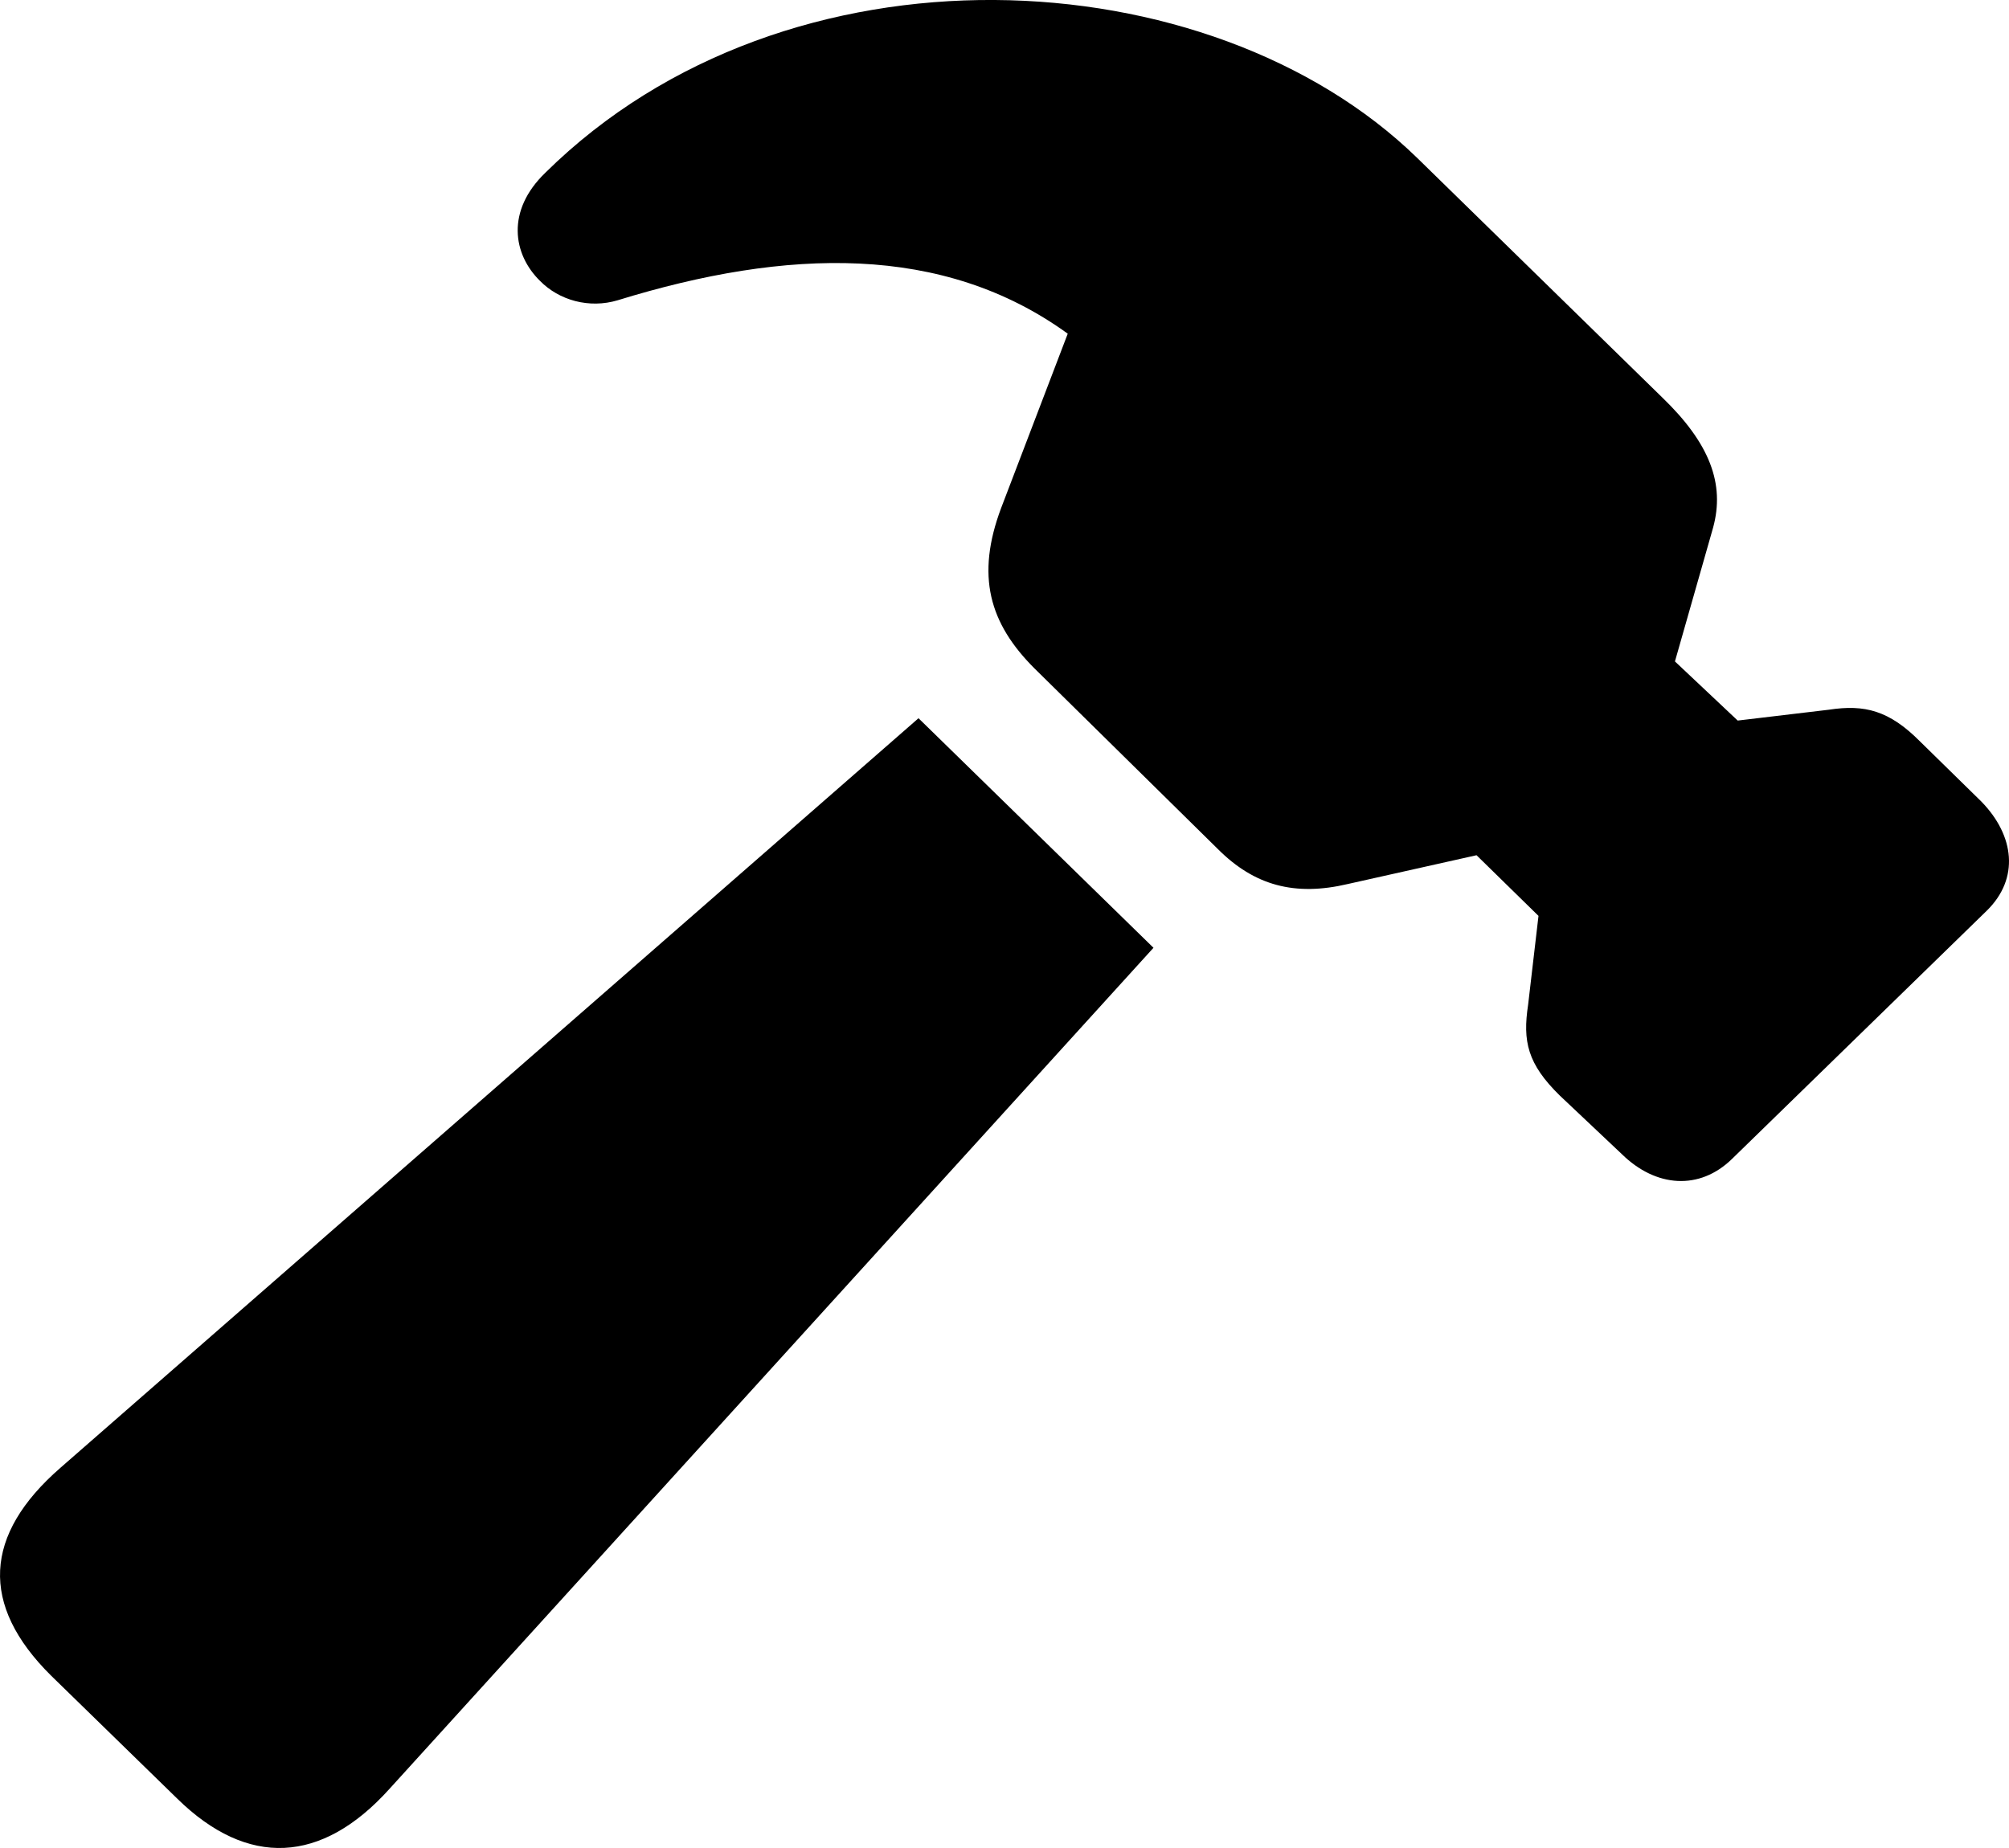
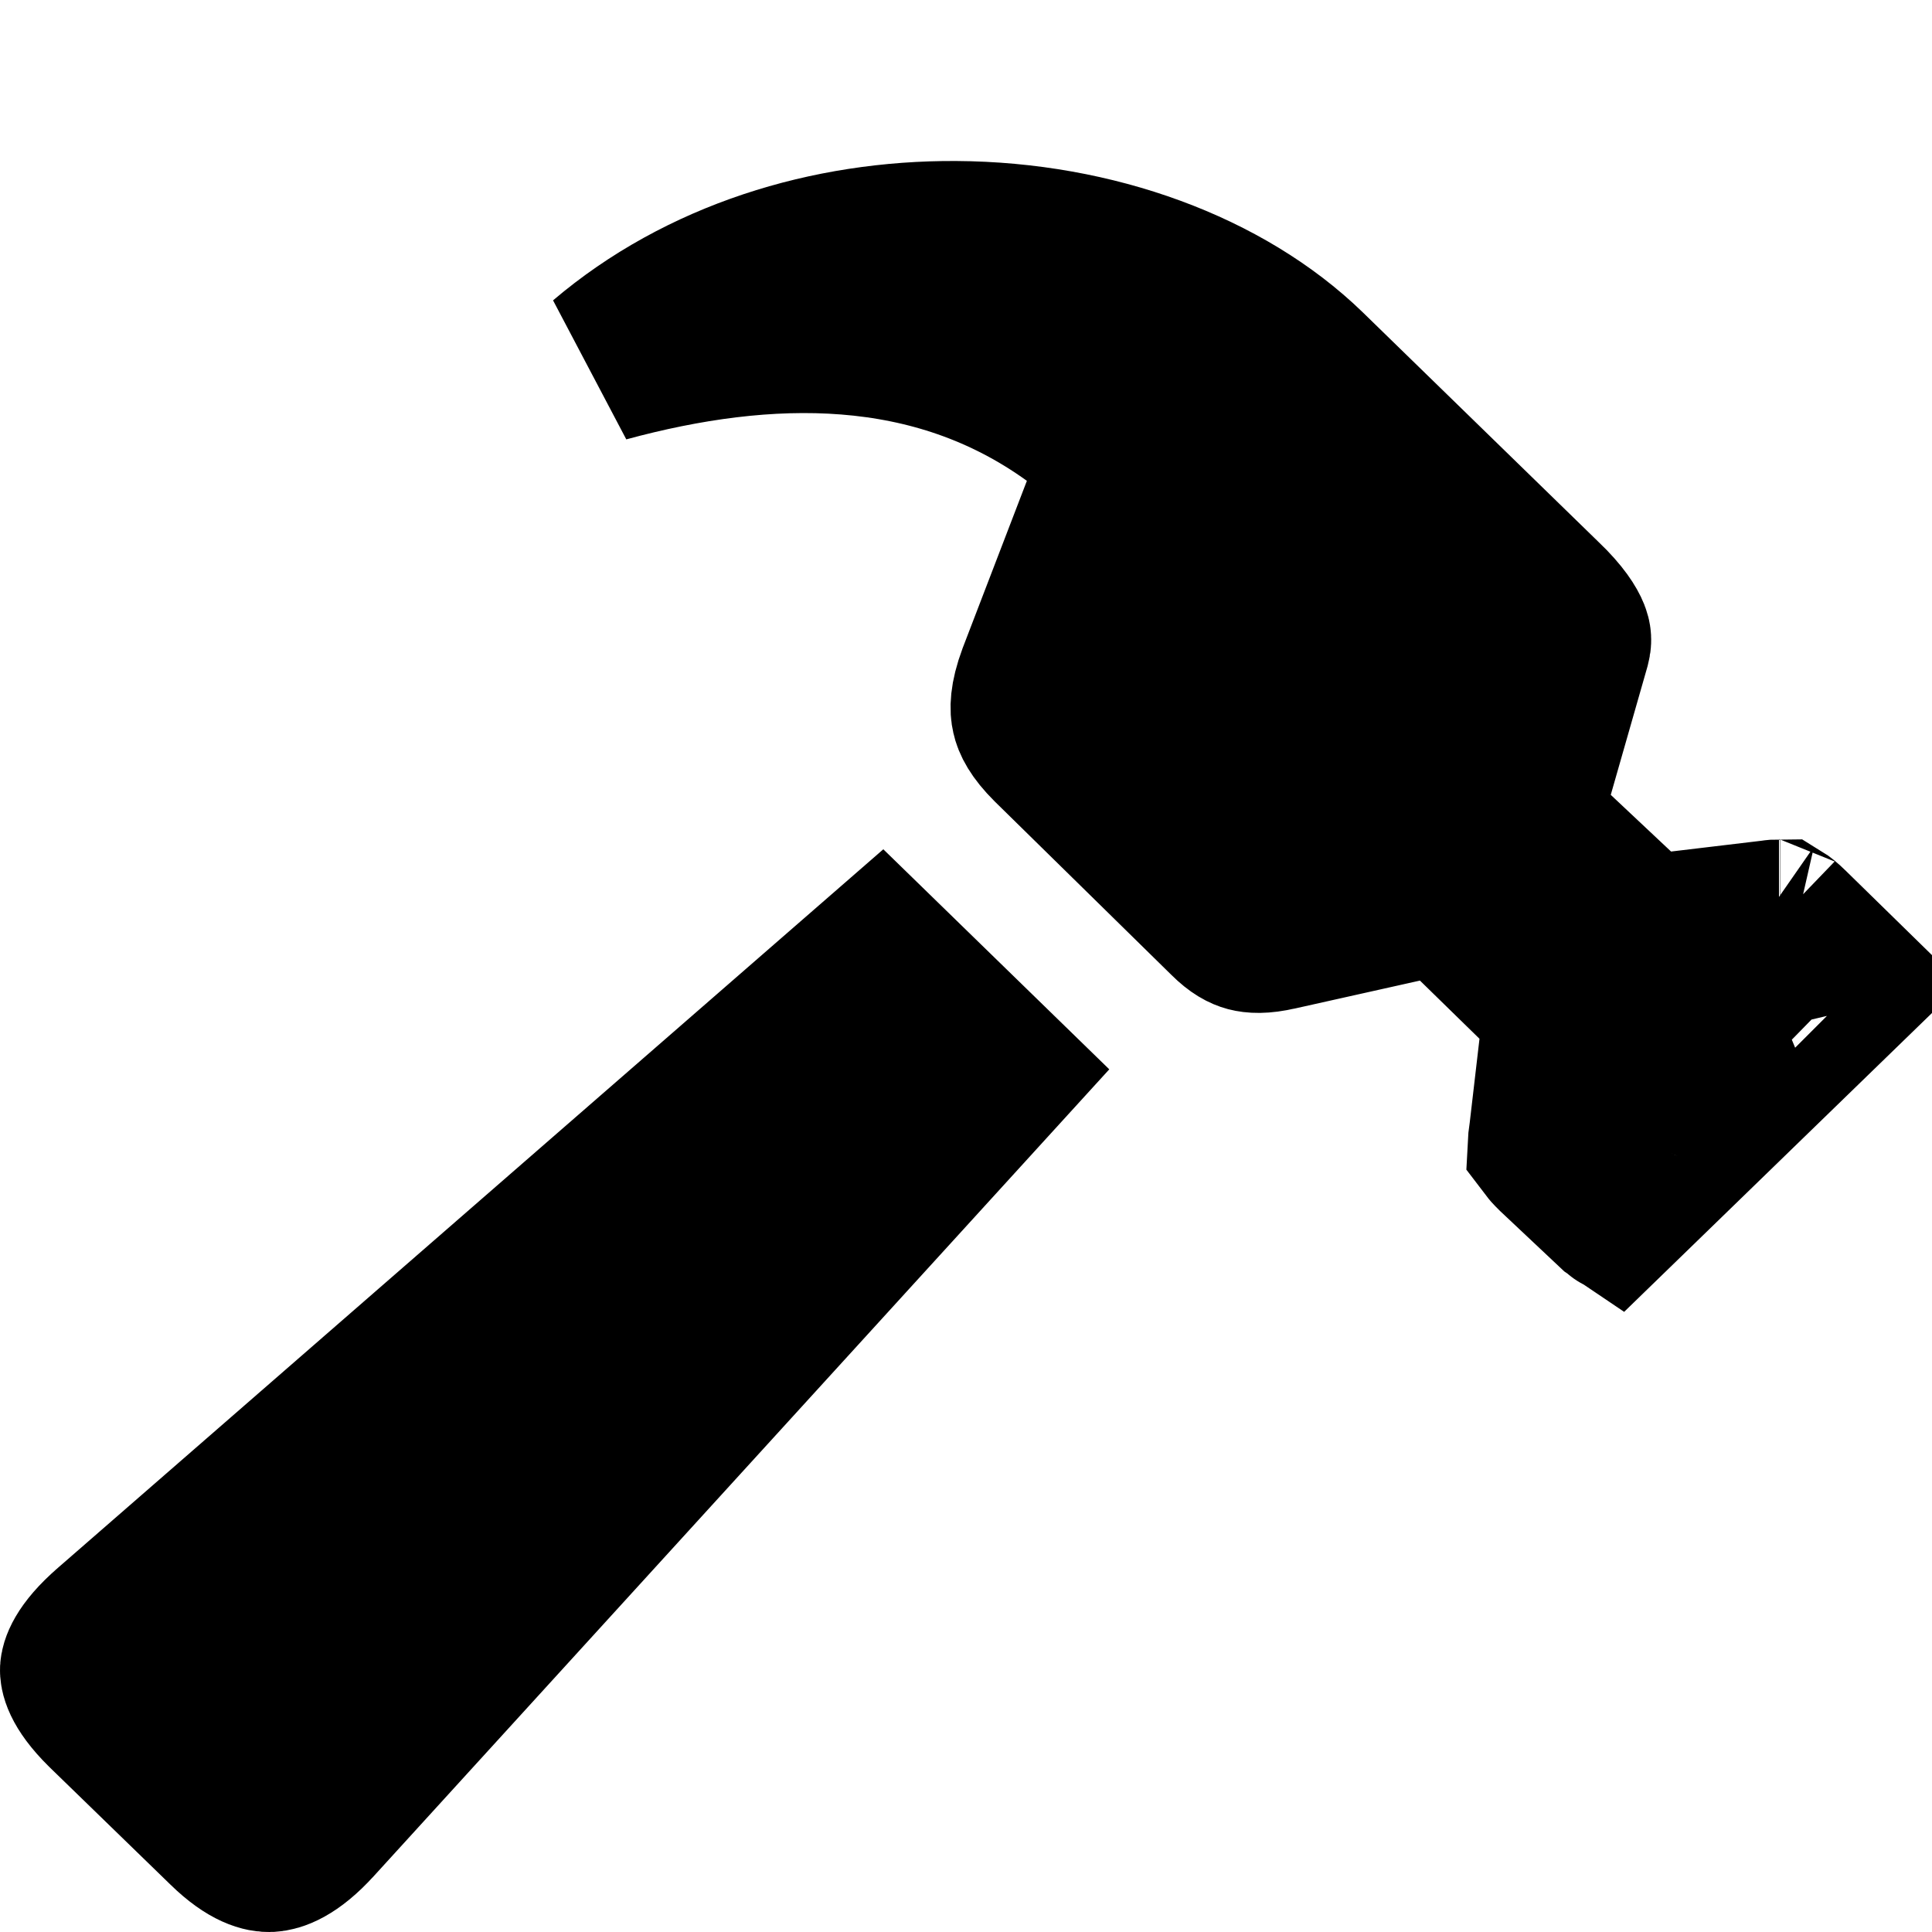
- <svg xmlns="http://www.w3.org/2000/svg" width="25" height="23" viewBox="0 0 25 23" fill="none">
-   <path d="M17.634 1.964C15.055 -0.545 9.801 -0.826 6.788 2.148C6.294 2.623 6.383 3.165 6.719 3.495C6.956 3.737 7.331 3.844 7.687 3.737C9.791 3.088 11.737 3.03 13.287 4.153L12.458 6.323C12.142 7.166 12.31 7.757 12.873 8.319L15.154 10.566C15.609 11.022 16.112 11.158 16.774 11.002L18.374 10.644L19.145 11.399L19.016 12.504C18.947 12.959 19.006 13.24 19.412 13.637L20.182 14.364C20.606 14.78 21.15 14.819 21.555 14.422L24.726 11.332C25.13 10.934 25.071 10.402 24.656 9.976L23.895 9.23C23.51 8.842 23.204 8.765 22.759 8.833L21.624 8.968L20.843 8.232L21.318 6.566C21.466 6.023 21.278 5.519 20.685 4.947L17.634 1.964ZM0.752 18.268C-0.204 19.101 -0.254 19.973 0.635 20.854L2.205 22.385C3.084 23.247 4.003 23.198 4.843 22.268L14.354 11.796L11.43 8.939L0.752 18.268Z" fill="black" />
+ <svg xmlns="http://www.w3.org/2000/svg" width="24" height="24" viewBox="0 0 24 24" fill="none">
+   <g id="f7:hammer">
+     <path id="Vector" d="M13.341 5.162C11.6 3.905 9.522 3.949 7.518 4.493C8.714 3.476 10.291 2.991 11.873 3C13.6 3.01 15.214 3.61 16.231 4.596C16.232 4.596 16.232 4.597 16.232 4.597L19.16 7.449L19.16 7.449L19.165 7.453C19.389 7.668 19.468 7.808 19.496 7.878C19.514 7.924 19.517 7.954 19.502 8.012L19.048 9.599L18.881 10.185L19.325 10.603L20.074 11.307L20.414 11.626L20.877 11.571L21.967 11.441L21.984 11.44L22 11.437C22.058 11.428 22.091 11.427 22.106 11.427C22.124 11.438 22.164 11.467 22.232 11.534L22.232 11.534L22.241 11.543L22.936 12.223L20.062 15.013L20.059 15.011L19.328 14.323C19.276 14.272 19.247 14.238 19.232 14.218C19.233 14.197 19.236 14.163 19.244 14.11L19.247 14.093L19.249 14.076L19.372 13.02L19.43 12.532L19.078 12.189L18.338 11.466L17.951 11.087L17.422 11.205L15.886 11.548L15.886 11.548L15.875 11.55C15.676 11.597 15.569 11.584 15.51 11.569C15.455 11.554 15.373 11.518 15.254 11.399L15.254 11.399L15.248 11.393L13.061 9.246C12.88 9.066 12.833 8.952 12.818 8.883C12.802 8.816 12.792 8.678 12.894 8.404L13.69 6.331L13.965 5.612L13.341 5.162ZM22.118 11.428C22.118 11.428 22.116 11.428 22.114 11.428C22.117 11.428 22.118 11.428 22.118 11.428ZM22.099 11.423C22.098 11.423 22.097 11.422 22.097 11.422C22.097 11.422 22.097 11.422 22.099 11.423ZM23.008 12.31C23.008 12.31 23.008 12.309 23.007 12.308L23.008 12.31ZM20.129 15.067C20.129 15.067 20.128 15.067 20.127 15.066C20.128 15.067 20.129 15.067 20.129 15.067ZM19.218 14.197C19.218 14.197 19.219 14.198 19.22 14.199C19.219 14.198 19.218 14.197 19.218 14.197ZM1.378 20.229L1.379 20.228L10.935 11.909L12.389 13.325L3.91 22.626L3.908 22.628C3.612 22.955 3.422 22.996 3.351 23C3.288 23.003 3.112 22.985 2.816 22.696L2.814 22.694L1.31 21.233C0.998 20.925 0.999 20.766 1 20.741C1.002 20.708 1.026 20.533 1.378 20.229Z" fill="black" stroke="black" stroke-width="2" />
+   </g>
</svg>
